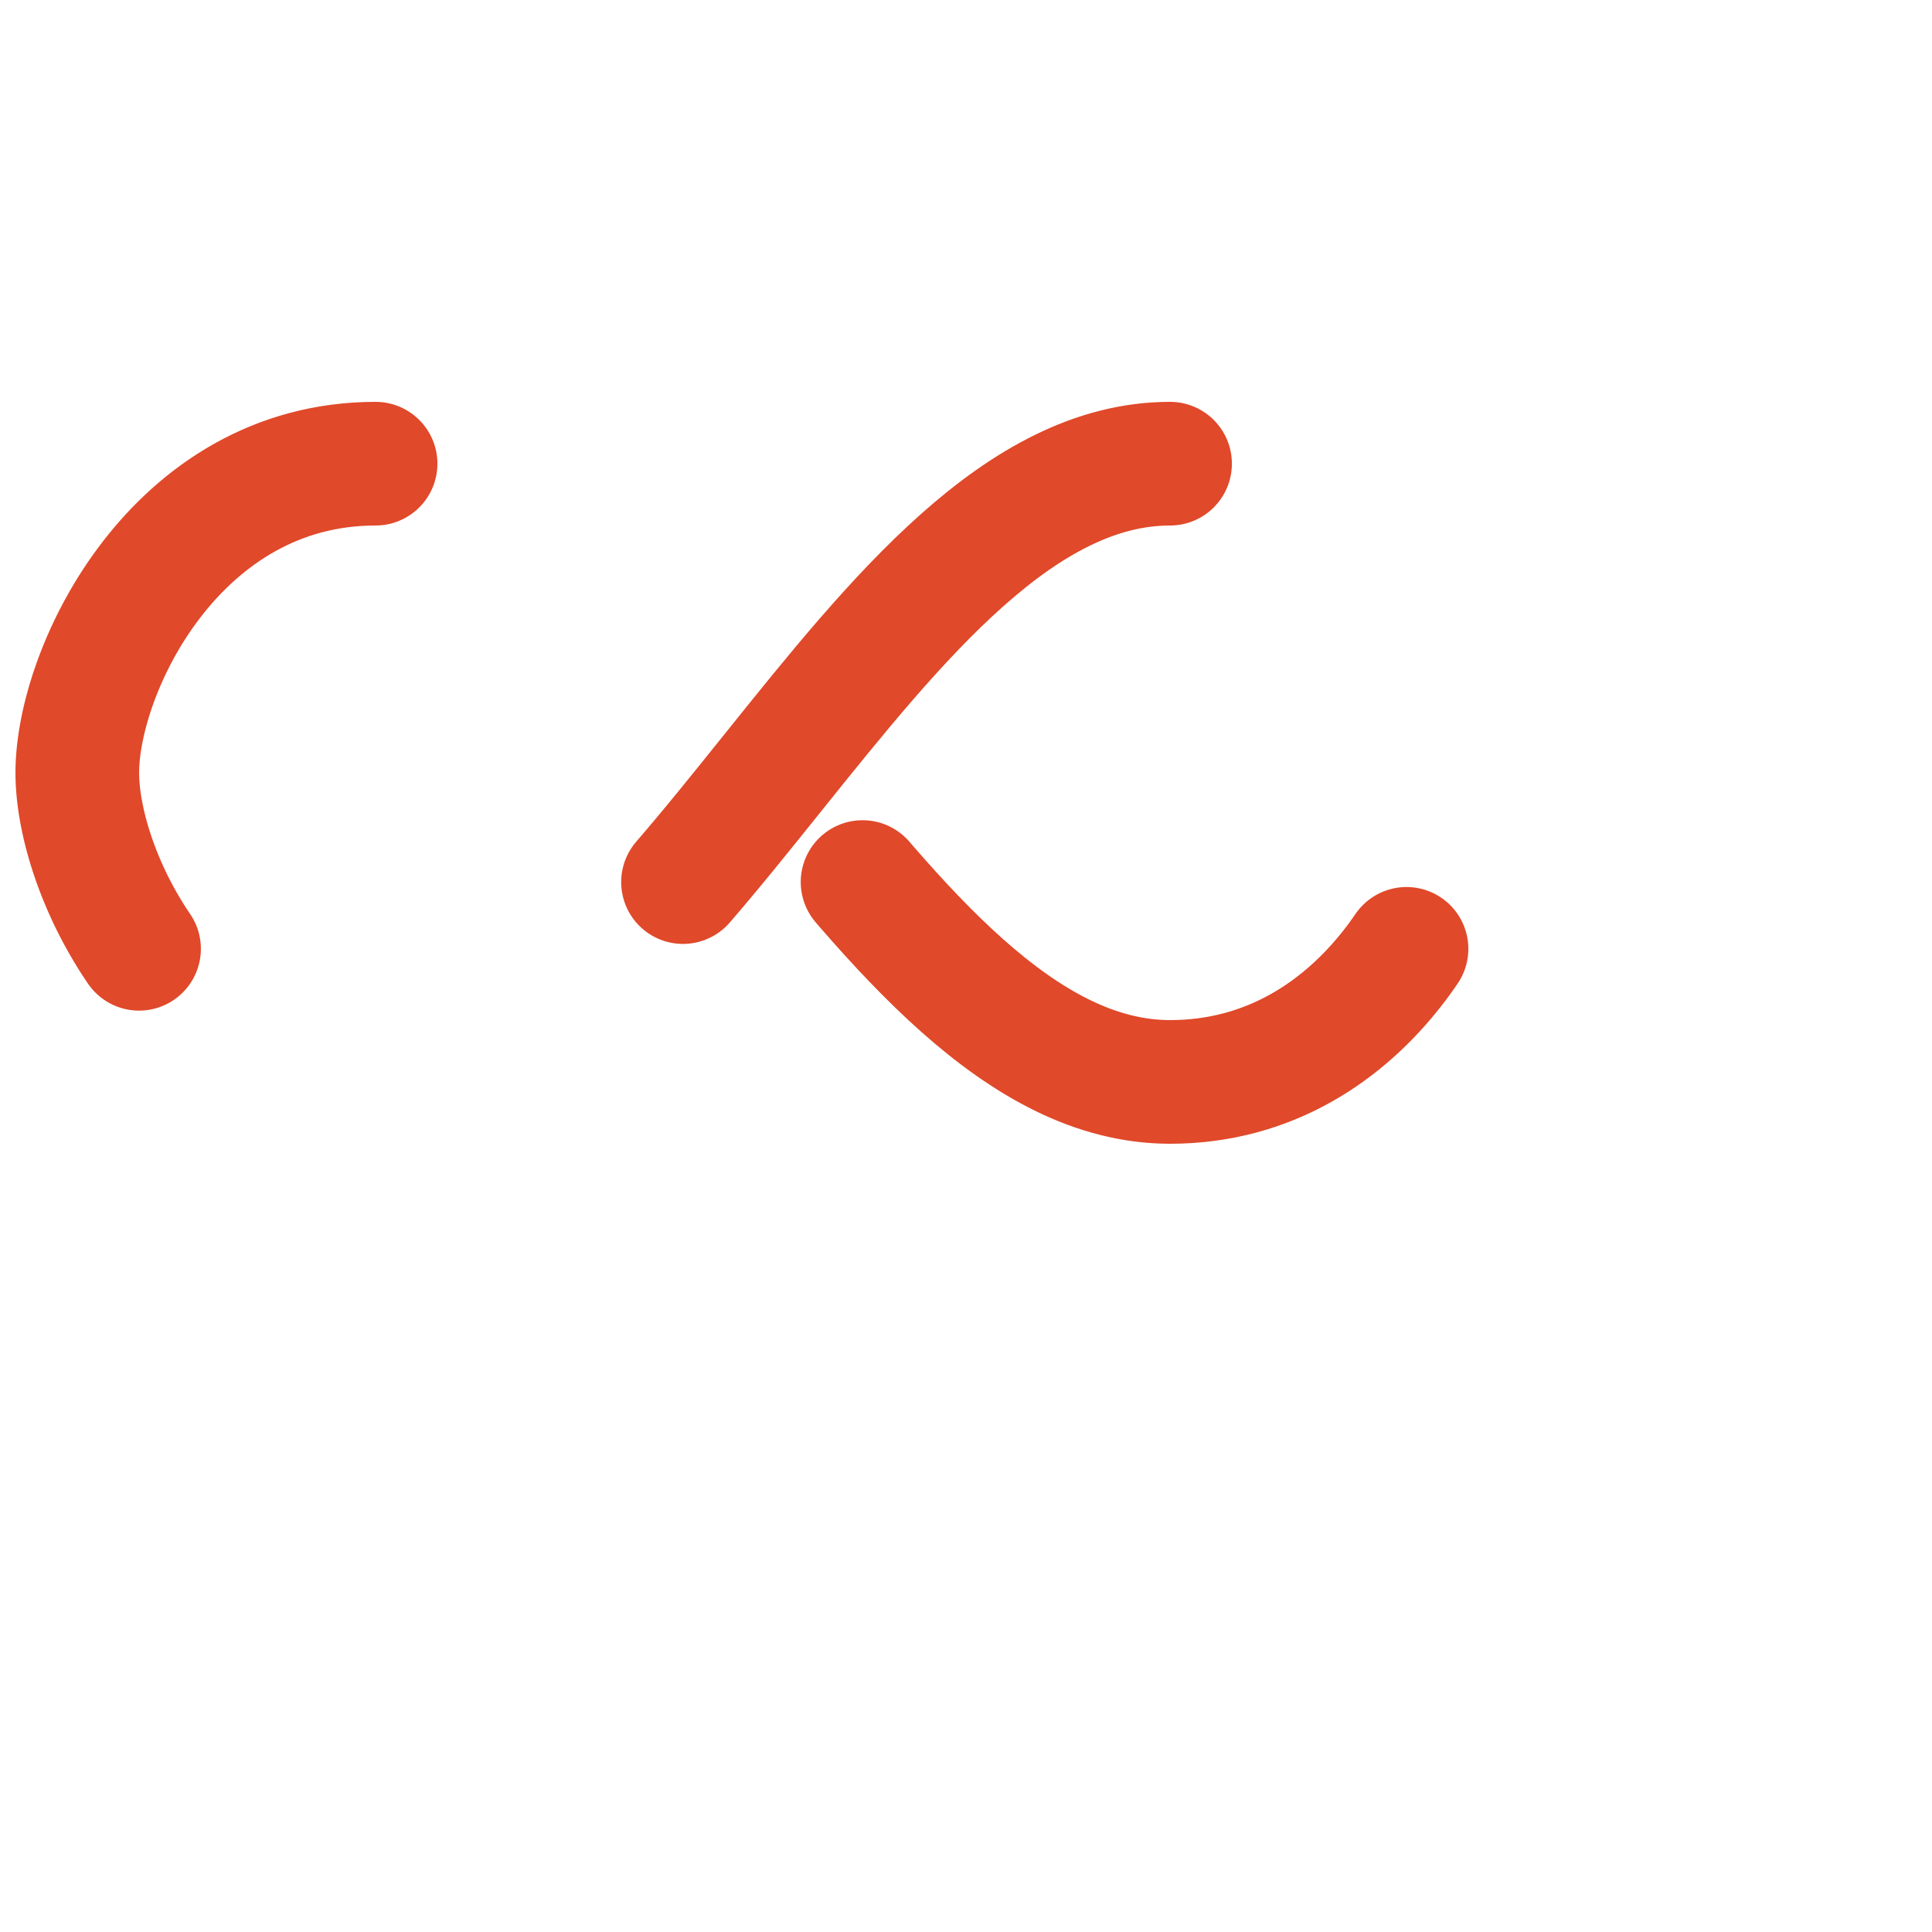
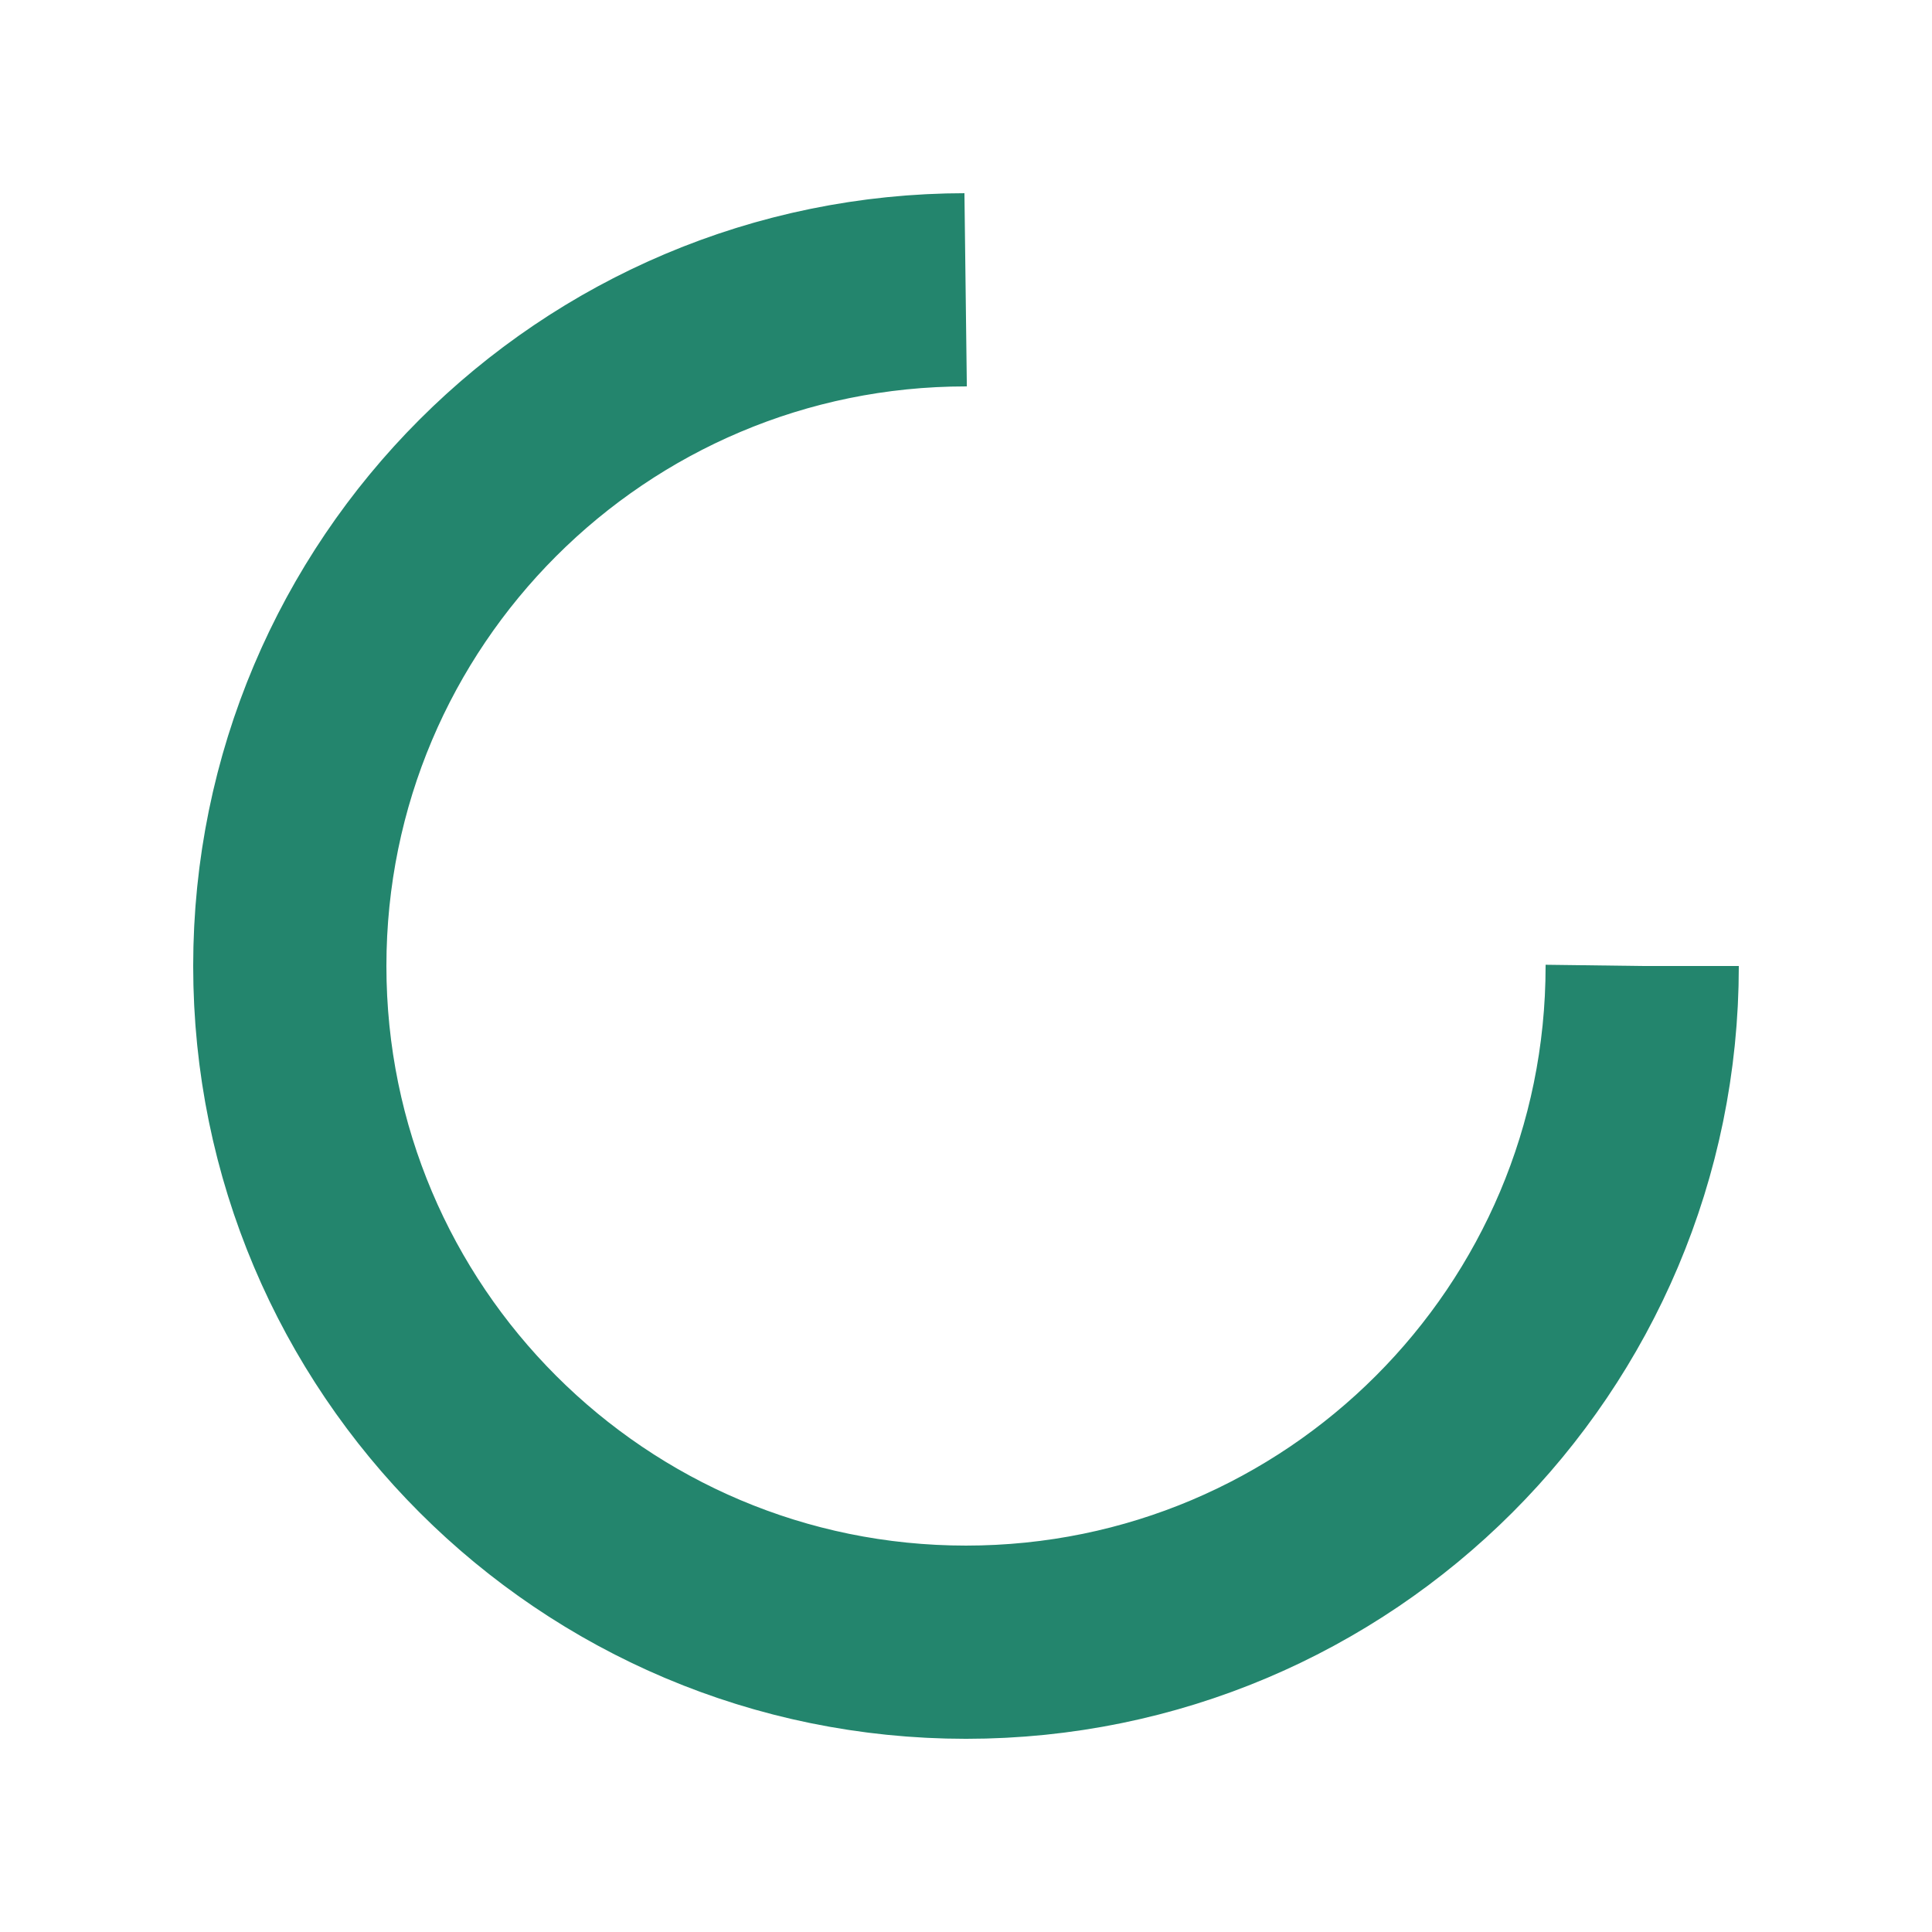
- <svg xmlns="http://www.w3.org/2000/svg" style="margin: auto; background: none; display: block; shape-rendering: auto;" width="200px" height="200px" viewBox="0 0 100 100" preserveAspectRatio="xMidYMid">
-   <path fill="none" stroke="#e0492a" stroke-width="8" stroke-dasharray="42.765 42.765" d="M24.3 30C11.4 30 5 43.3 5 50s6.4 20 19.3 20c19.3 0 32.1-40 51.4-40 C88.6 30 95 43.3 95 50s-6.4 20-19.3 20C56.4 70 43.6 30 24.3 30z" stroke-linecap="round" style="transform:scale(0.8);transform-origin:50px 50px">
-     <animate attributeName="stroke-dashoffset" repeatCount="indefinite" dur="1s" keyTimes="0;1" values="0;256.589" />
-   </path>
+ <svg xmlns="http://www.w3.org/2000/svg" style="margin: auto; background: rgb(241, 242, 243); display: block; shape-rendering: auto;" width="118px" height="118px" viewBox="0 0 100 100" preserveAspectRatio="xMidYMid">
+   <circle cx="50" cy="50" fill="none" stroke="#23856d" stroke-width="10" r="35" stroke-dasharray="164.934 56.978">
+     <animateTransform attributeName="transform" type="rotate" repeatCount="indefinite" dur="1s" values="0 50 50;360 50 50" keyTimes="0;1" />
+   </circle>
</svg>
